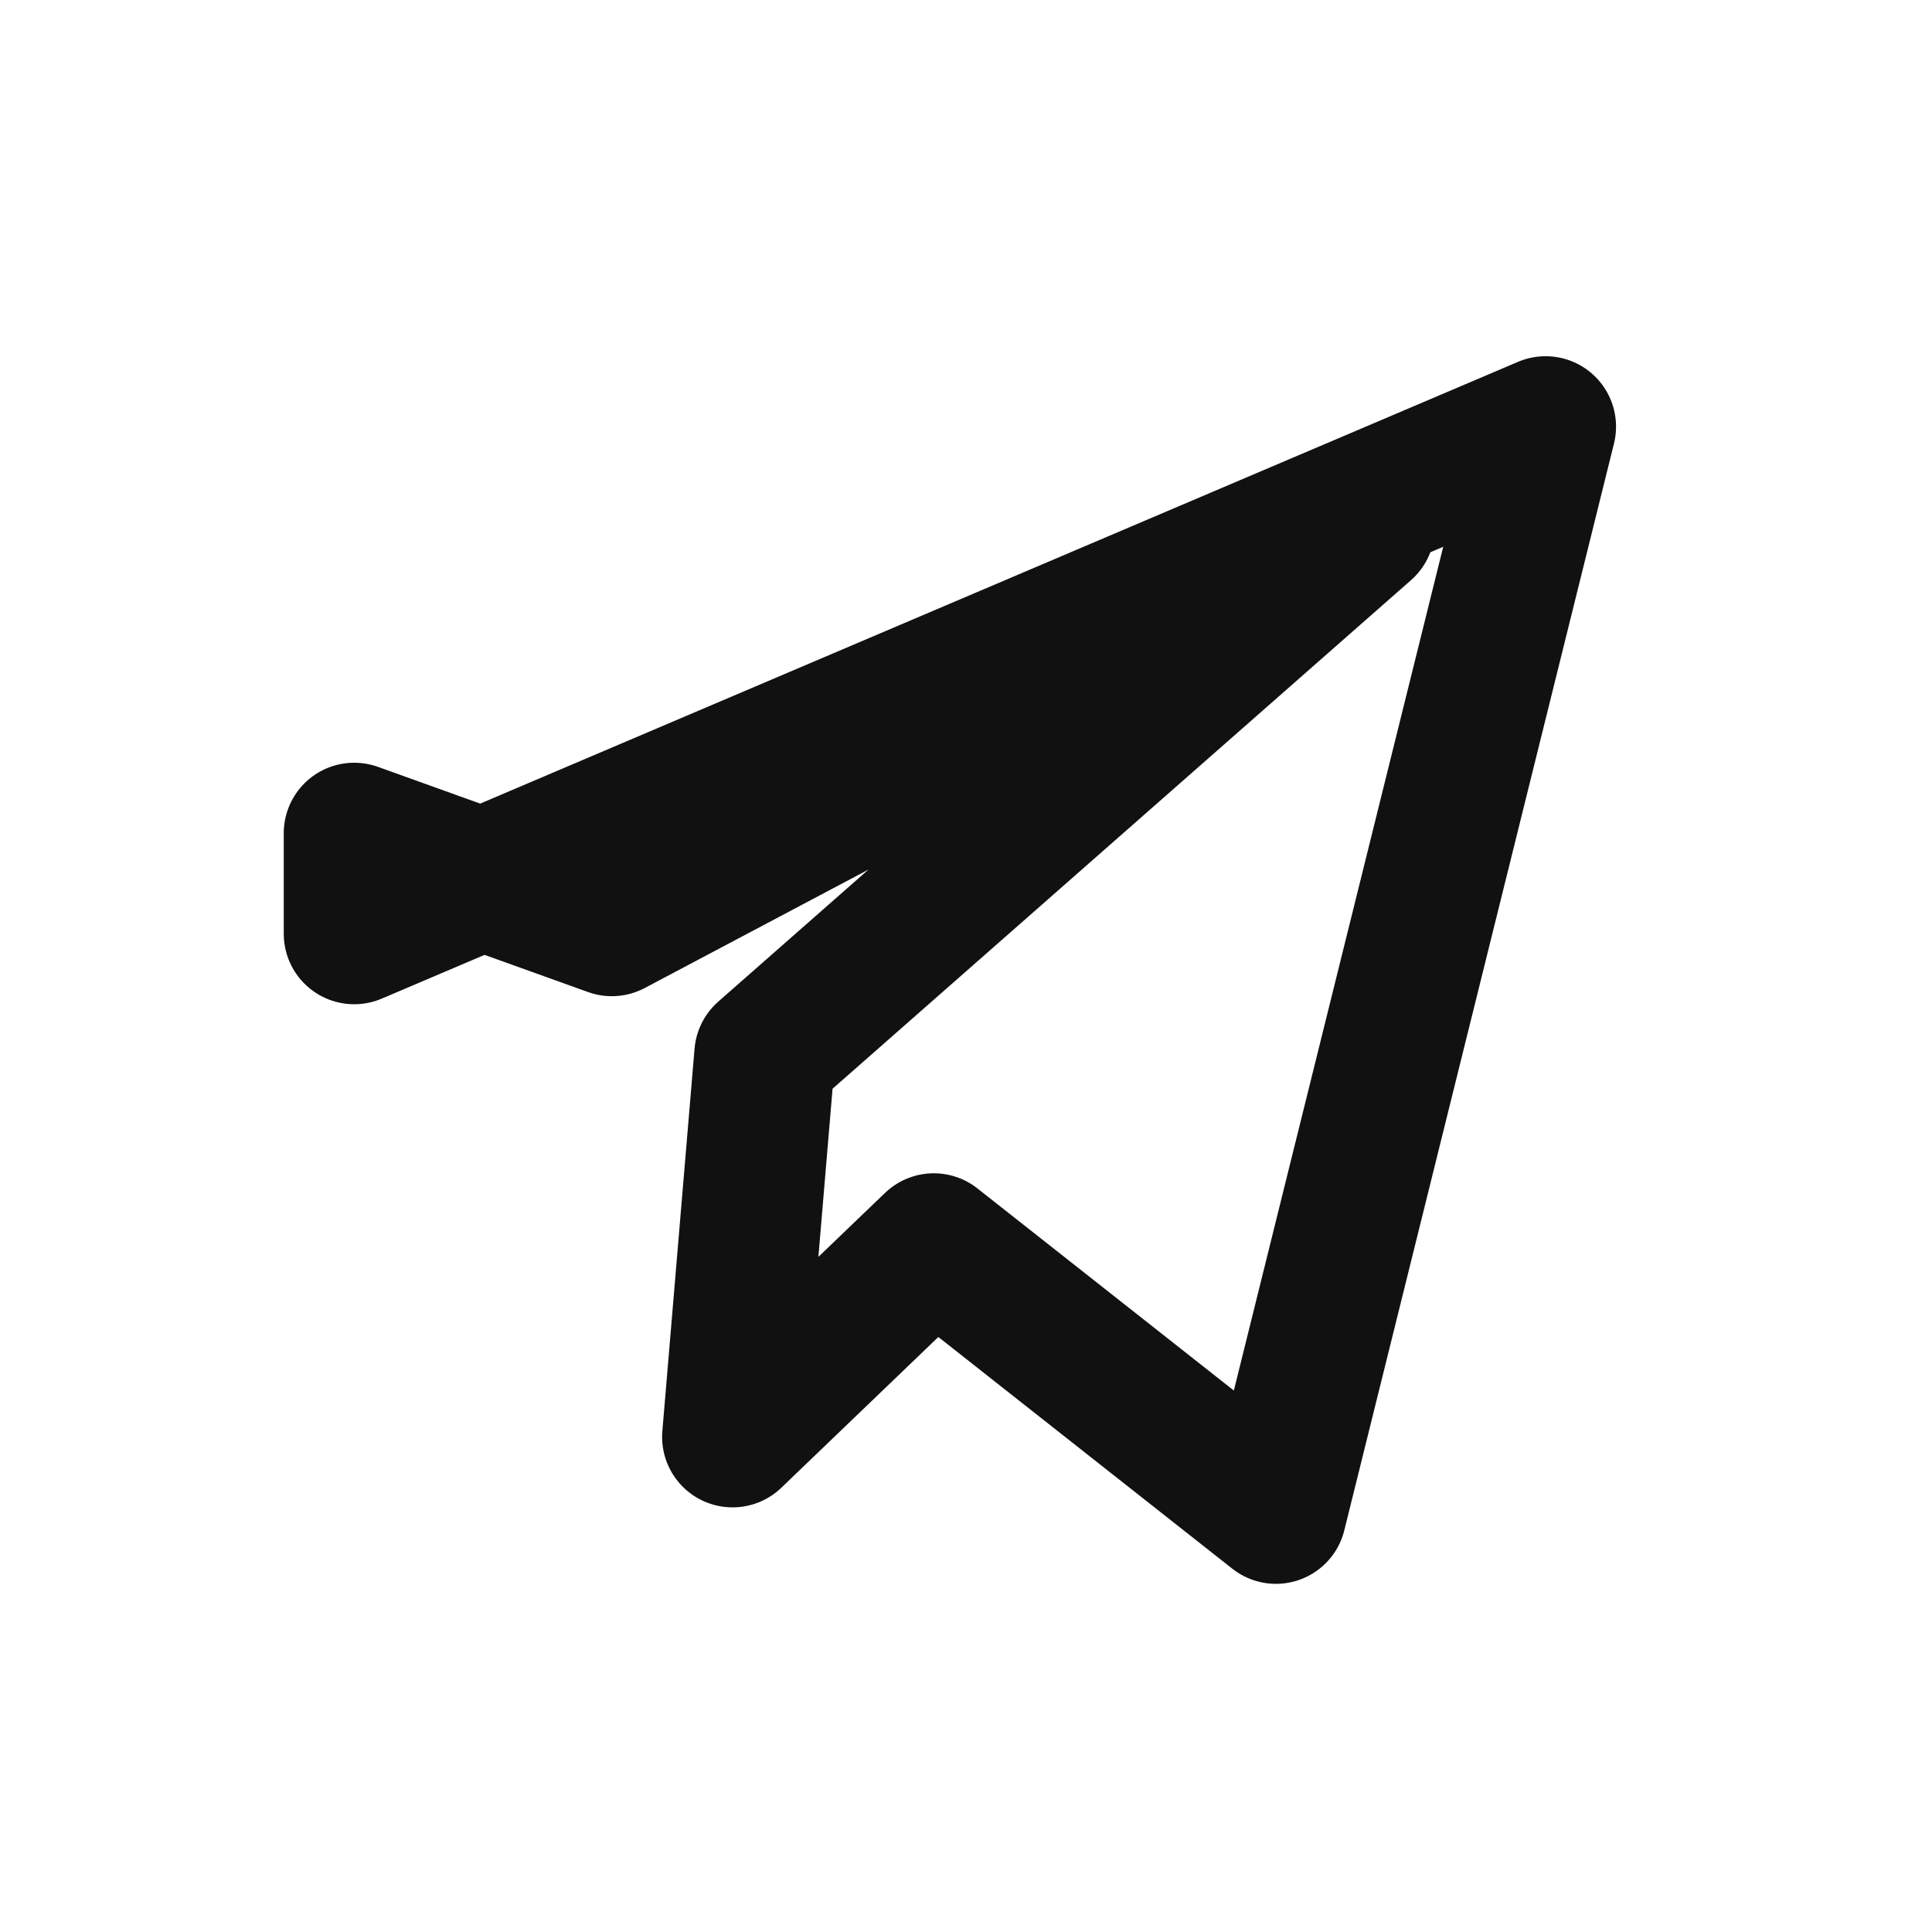
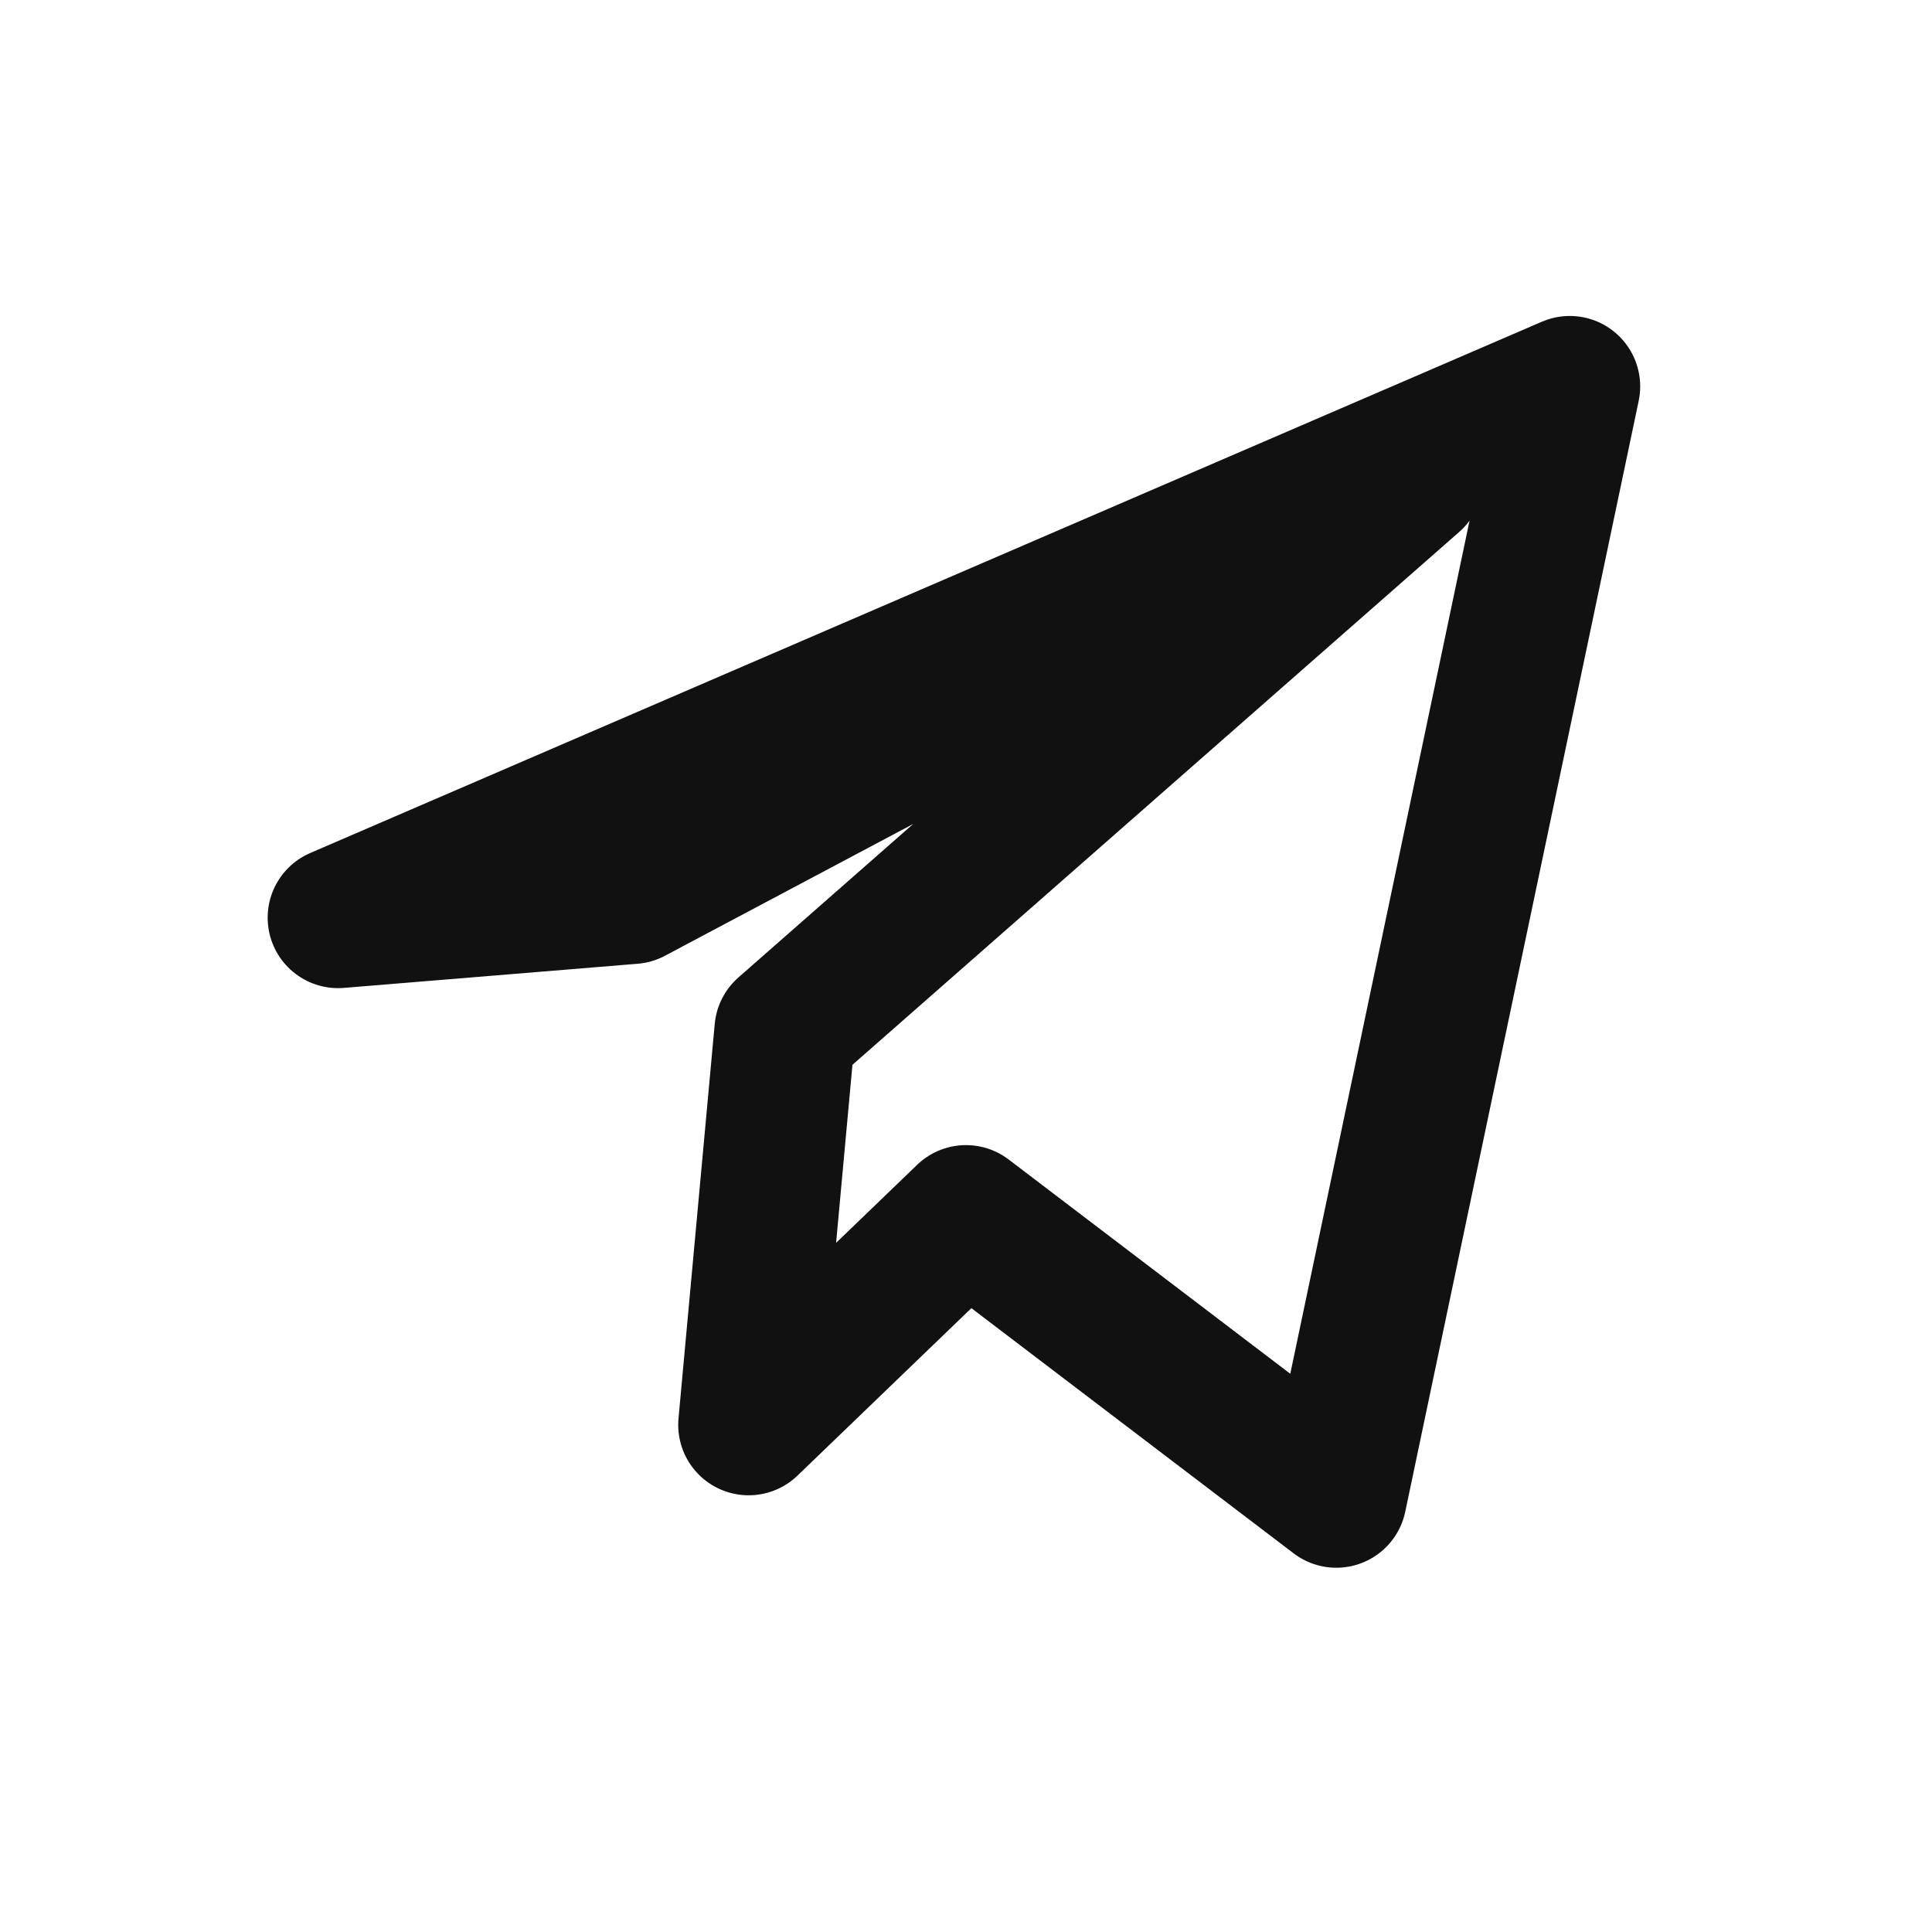
<svg xmlns="http://www.w3.org/2000/svg" viewBox="0 0 24 24" fill="none" aria-hidden="true">
-   <path d="M4.4 11.6 19.2 5.3l-3.35 13.5-4.25-3.35-2.5 2.4.4-4.75 7.45-6.55-9.35 4.95-3.2-1.15Z" stroke="#111111" stroke-width="1.75" stroke-linejoin="round" />
+   <path d="M4.2 11.4 19.5 4.8l-2.9 13.8-4.6-3.5-2.7 2.6.45-4.9 7.8-6.85-9.7 5.15Z" stroke="#111111" stroke-width="1.75" stroke-linejoin="round" />
</svg>
